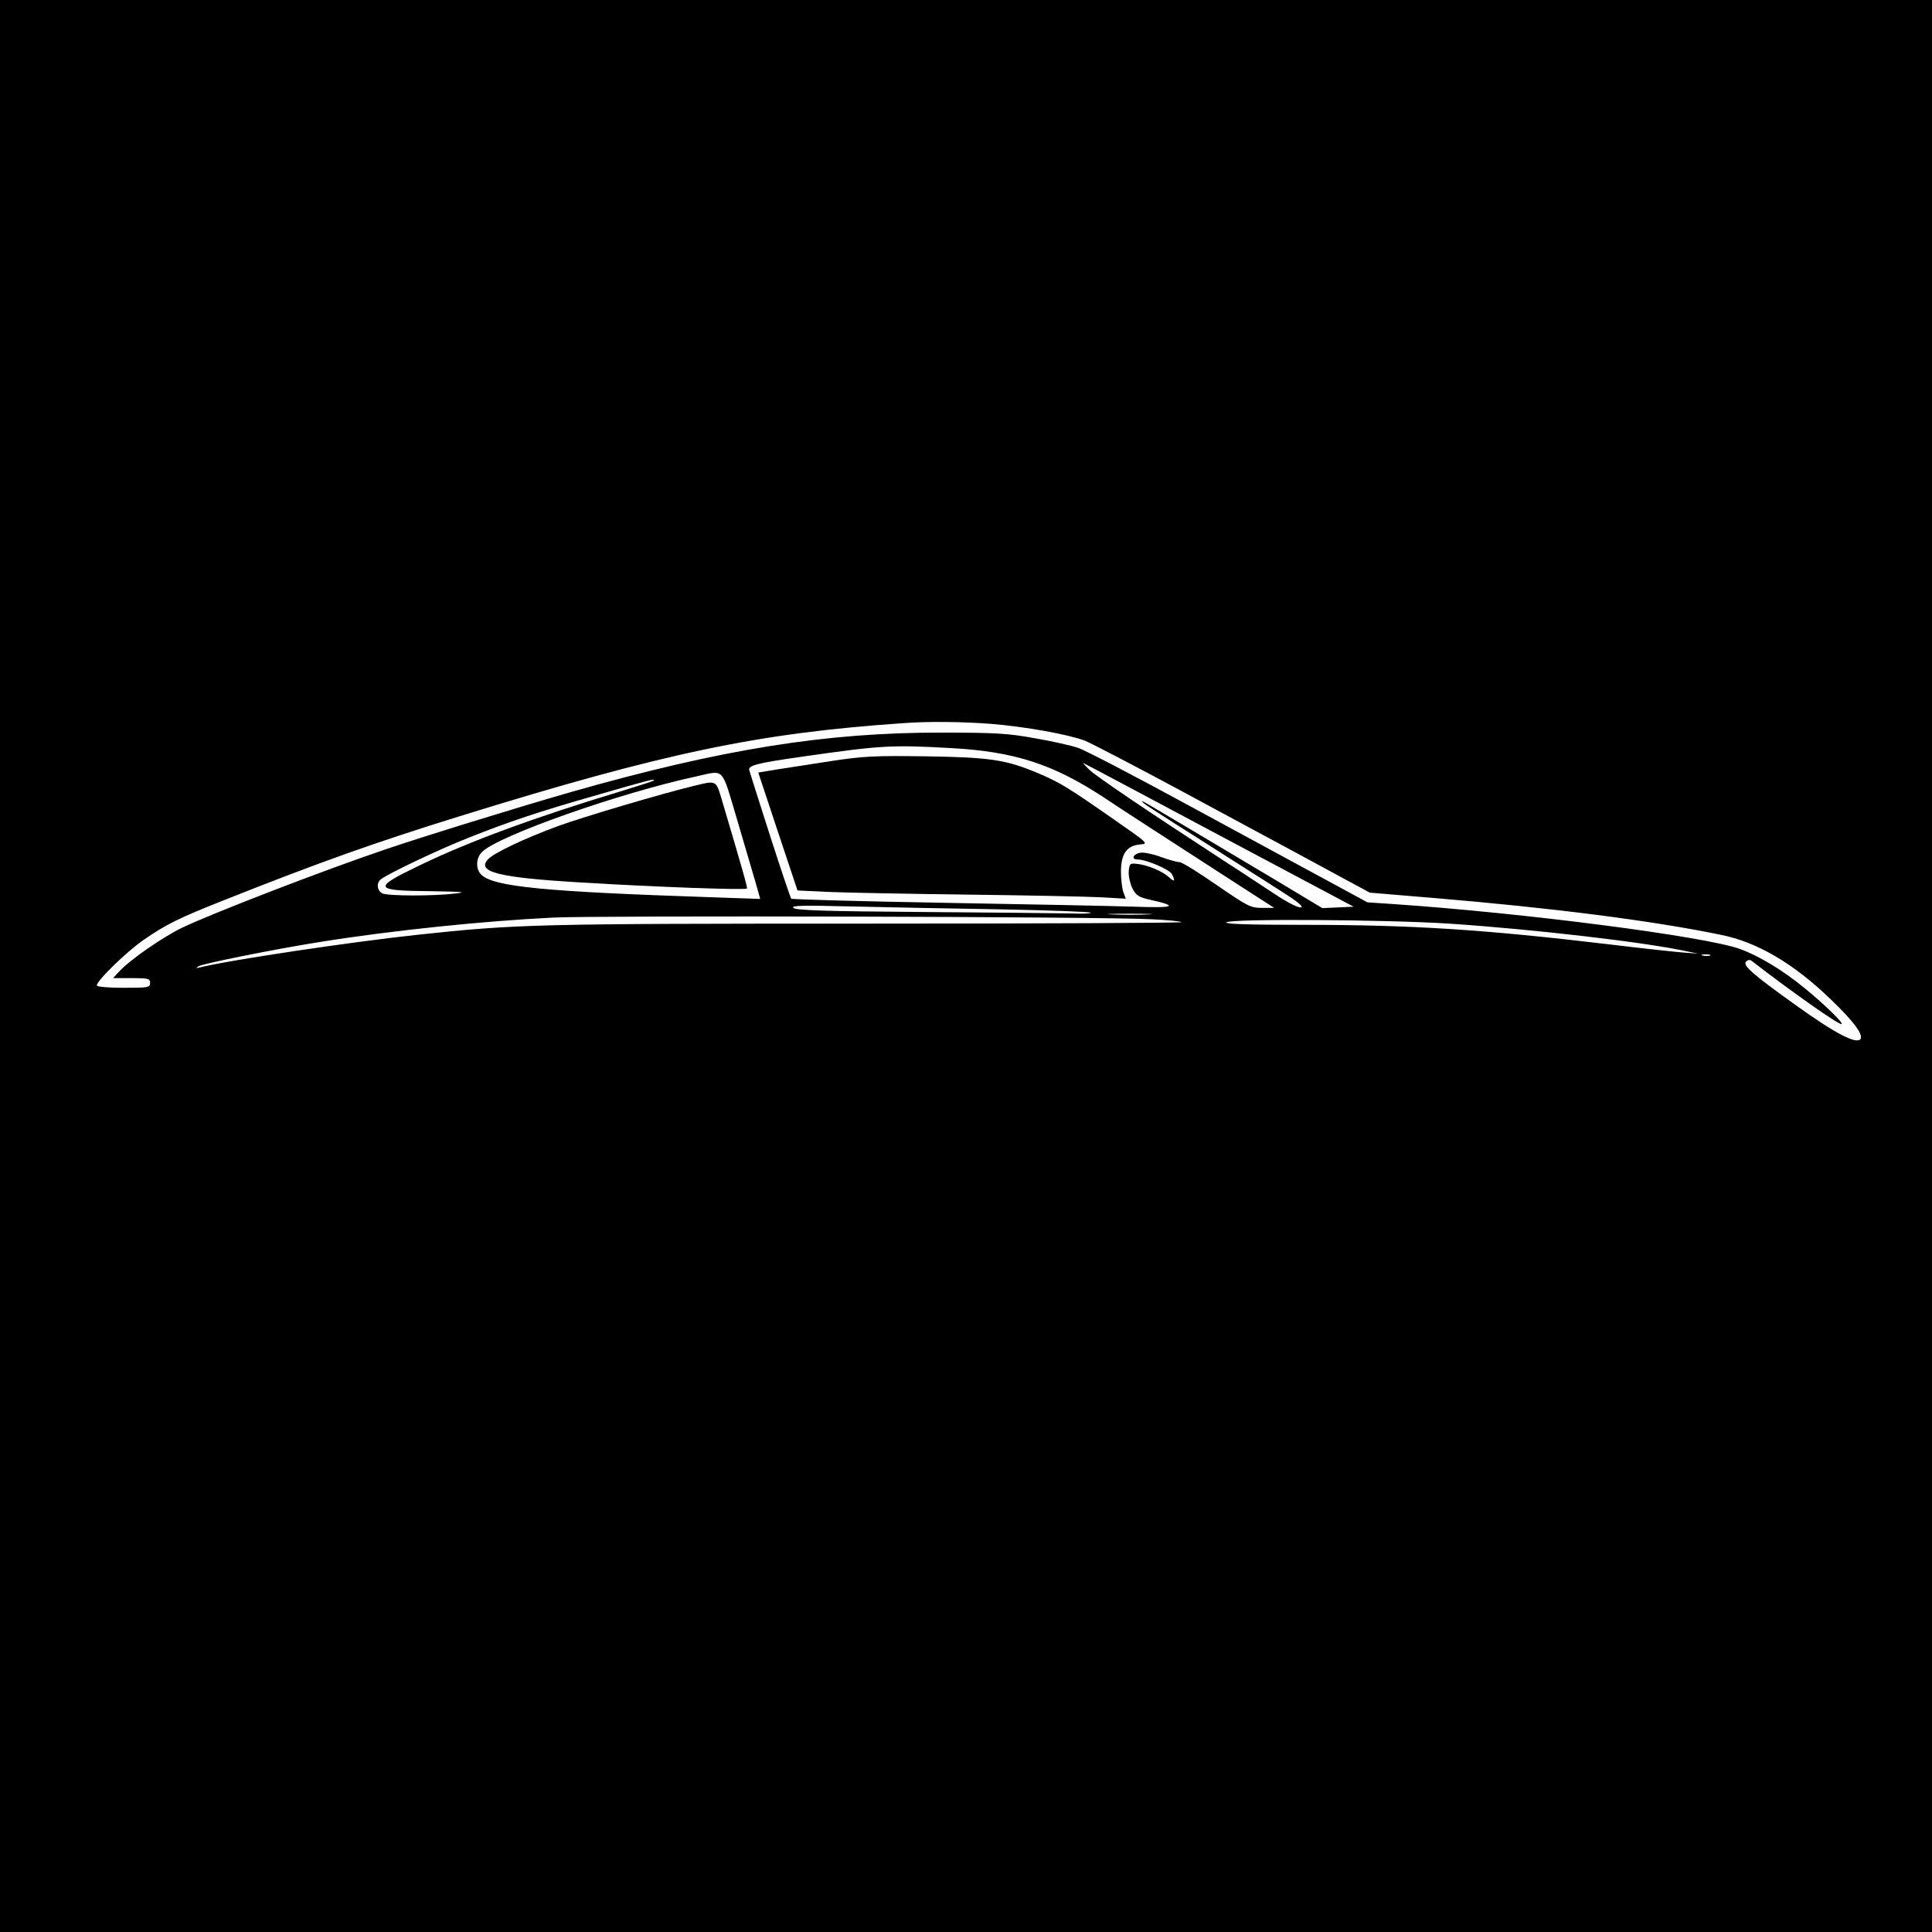
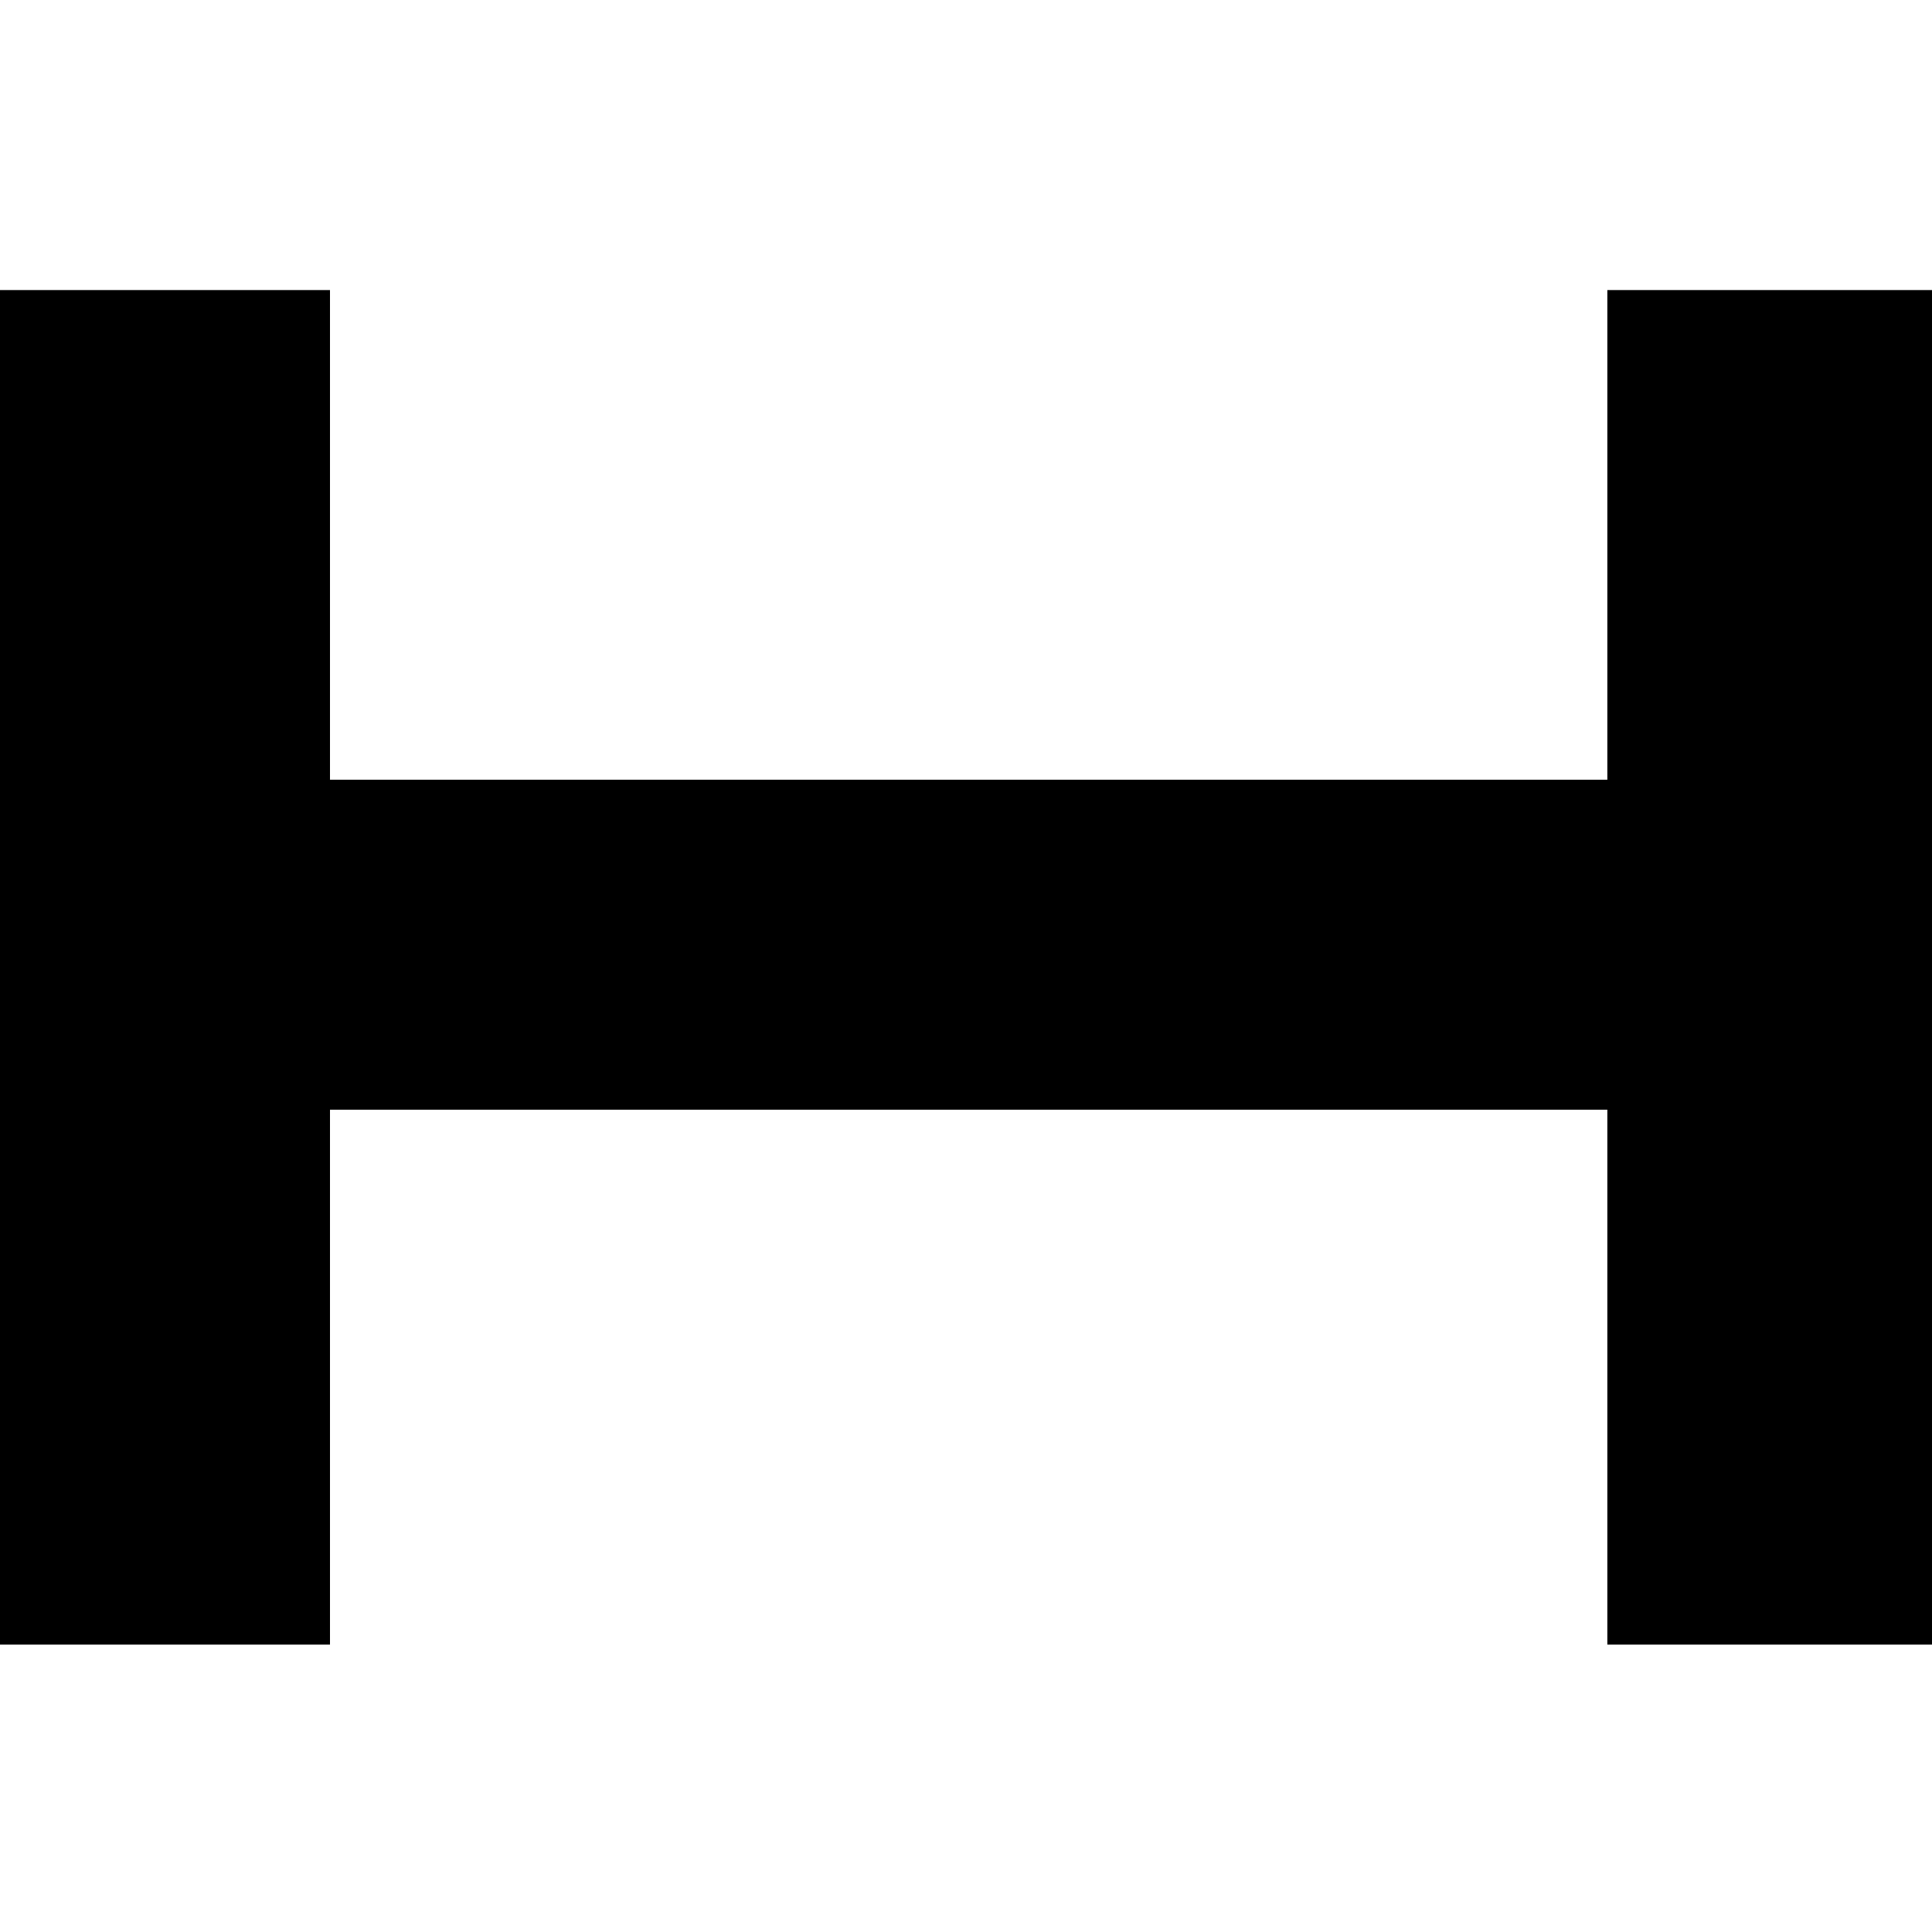
- <svg xmlns="http://www.w3.org/2000/svg" version="1.0" width="798pt" height="798pt" viewBox="0 0 798 798" preserveAspectRatio="xMidYMid meet">
-   <g transform="translate(0,798) scale(0.1,-0.1)" fill="#000000" stroke="none">
-     <path d="M0 3990 l0 -3990 3990 0 3990 0 0 3990 0 3990 -3990 0 -3990 0 0 -3990z m4095 1000 c144 -12 315 -43 385 -69 26 -10 204 -103 396 -206 192 -104 401 -216 464 -250 63 -34 161 -87 216 -117 l102 -55 263 -22 c491 -41 905 -94 1186 -152 151 -30 302 -119 455 -267 93 -89 134 -144 123 -163 -16 -24 -103 21 -266 138 -175 125 -220 164 -208 180 7 8 16 10 23 5 171 -132 356 -262 372 -262 14 0 -77 88 -154 150 -90 74 -191 134 -267 161 -149 52 -888 148 -1433 185 l-104 7 -151 82 c-84 45 -341 185 -572 310 -231 126 -444 237 -472 246 -29 10 -110 28 -180 40 -110 20 -163 23 -383 23 -480 1 -912 -69 -1530 -245 -223 -64 -621 -187 -770 -238 -268 -91 -717 -265 -838 -323 -84 -41 -216 -133 -261 -182 l-24 -26 76 0 c70 0 77 -2 77 -20 0 -19 -7 -20 -110 -20 -64 0 -110 4 -110 10 0 20 123 139 192 187 94 65 147 91 331 164 400 159 632 241 977 348 845 262 1233 343 1830 384 106 8 246 6 365 -3z m-166 -100 c259 -14 420 -66 626 -201 93 -62 236 -154 494 -321 l214 -138 -50 0 c-47 0 -59 6 -187 94 -75 52 -144 95 -154 95 -9 0 -43 9 -76 21 -32 12 -70 20 -84 18 -31 -4 -42 -28 -13 -28 35 0 131 -41 141 -60 16 -30 12 -35 -12 -13 -27 25 -90 51 -133 55 -28 3 -30 0 -33 -32 -1 -19 6 -50 15 -69 16 -30 26 -37 76 -48 117 -26 99 -34 -68 -28 -88 3 -441 10 -785 16 -344 6 -628 14 -632 17 -3 4 -43 122 -88 262 -45 140 -83 261 -85 268 -7 20 30 30 221 57 321 46 366 49 613 35z m1109 -361 l553 -294 -64 -3 -65 -3 -178 107 c-641 382 -564 336 -564 331 0 -4 30 -24 275 -179 99 -63 229 -146 289 -184 76 -48 103 -70 89 -72 -12 -2 -58 22 -109 56 -49 32 -136 90 -194 127 -332 216 -539 356 -570 385 -19 19 -30 31 -25 28 6 -2 259 -137 563 -299z m-1993 64 c32 -109 67 -227 77 -262 l18 -64 -203 7 c-686 23 -894 43 -948 92 -25 23 -24 69 2 95 67 67 568 244 889 313 114 25 99 41 165 -181z m-346 162 c-3 -2 -59 -20 -124 -40 -364 -110 -634 -209 -841 -309 -198 -95 -193 -105 46 -107 125 -2 151 -4 105 -9 -92 -12 -284 -11 -306 0 -22 12 -25 43 -6 58 27 22 241 124 358 170 170 68 300 111 524 175 232 67 254 73 244 62z m1434 -531 c202 -4 370 -10 372 -14 2 -3 -33 -5 -78 -3 -45 1 -320 4 -610 6 -413 3 -530 7 -540 17 -10 10 35 11 238 6 138 -3 416 -9 618 -12z m610 -21 c-40 -2 -107 -2 -150 0 -43 1 -10 3 72 3 83 0 118 -2 78 -3z m15 -20 c67 -3 122 -9 122 -12 0 -3 -586 -6 -1302 -6 -1361 0 -1444 -2 -1853 -46 -271 -29 -775 -104 -900 -135 -16 -4 -17 -3 -5 5 18 11 317 71 500 100 299 48 678 87 965 101 196 9 2274 4 2473 -7z m1228 -18 c345 -23 814 -77 984 -115 l45 -9 -55 4 c-30 2 -170 17 -310 34 -521 62 -819 81 -1263 81 -216 0 -326 3 -322 10 10 16 657 12 921 -5z m1077 -132 c-7 -2 -21 -2 -30 0 -10 3 -4 5 12 5 17 0 24 -2 18 -5z" />
-     <path d="M3430 4836 c-85 -13 -187 -29 -226 -35 l-72 -12 81 -244 81 -243 126 -6 c69 -3 325 -8 570 -11 245 -3 493 -8 553 -11 l107 -6 -10 27 c-5 14 -10 52 -10 84 0 74 24 108 78 113 37 3 37 3 -108 104 -191 133 -219 150 -309 189 -135 57 -199 67 -466 71 -211 3 -258 1 -395 -20z" />
-     <path d="M2866 4734 c-129 -31 -457 -128 -561 -166 -136 -50 -266 -111 -290 -138 -47 -52 45 -75 385 -95 311 -19 681 -32 685 -25 3 5 -16 71 -104 368 -24 80 -21 79 -115 56z" />
+ <svg xmlns="http://www.w3.org/2000/svg" version="1.0" width="726pt" height="726pt" viewBox="0 0 726 726" preserveAspectRatio="xMidYMid meet">
+   <g transform="translate(0,726) scale(0.1,-0.1)" fill="#000000" stroke="none">
+     <path d="M0 3625 l0 -2545 620 0 620 0 0 1005 0 1005 2400 0 2400 0 0 -1005 0 -1005 610 0 610 0 0 2545 0 2545 -610 0 -610 0 0 -920 0 -920 -2400 0 -2400 0 0 920 0 920 -620 0 -620 0 0 -2545z" />
  </g>
</svg>
